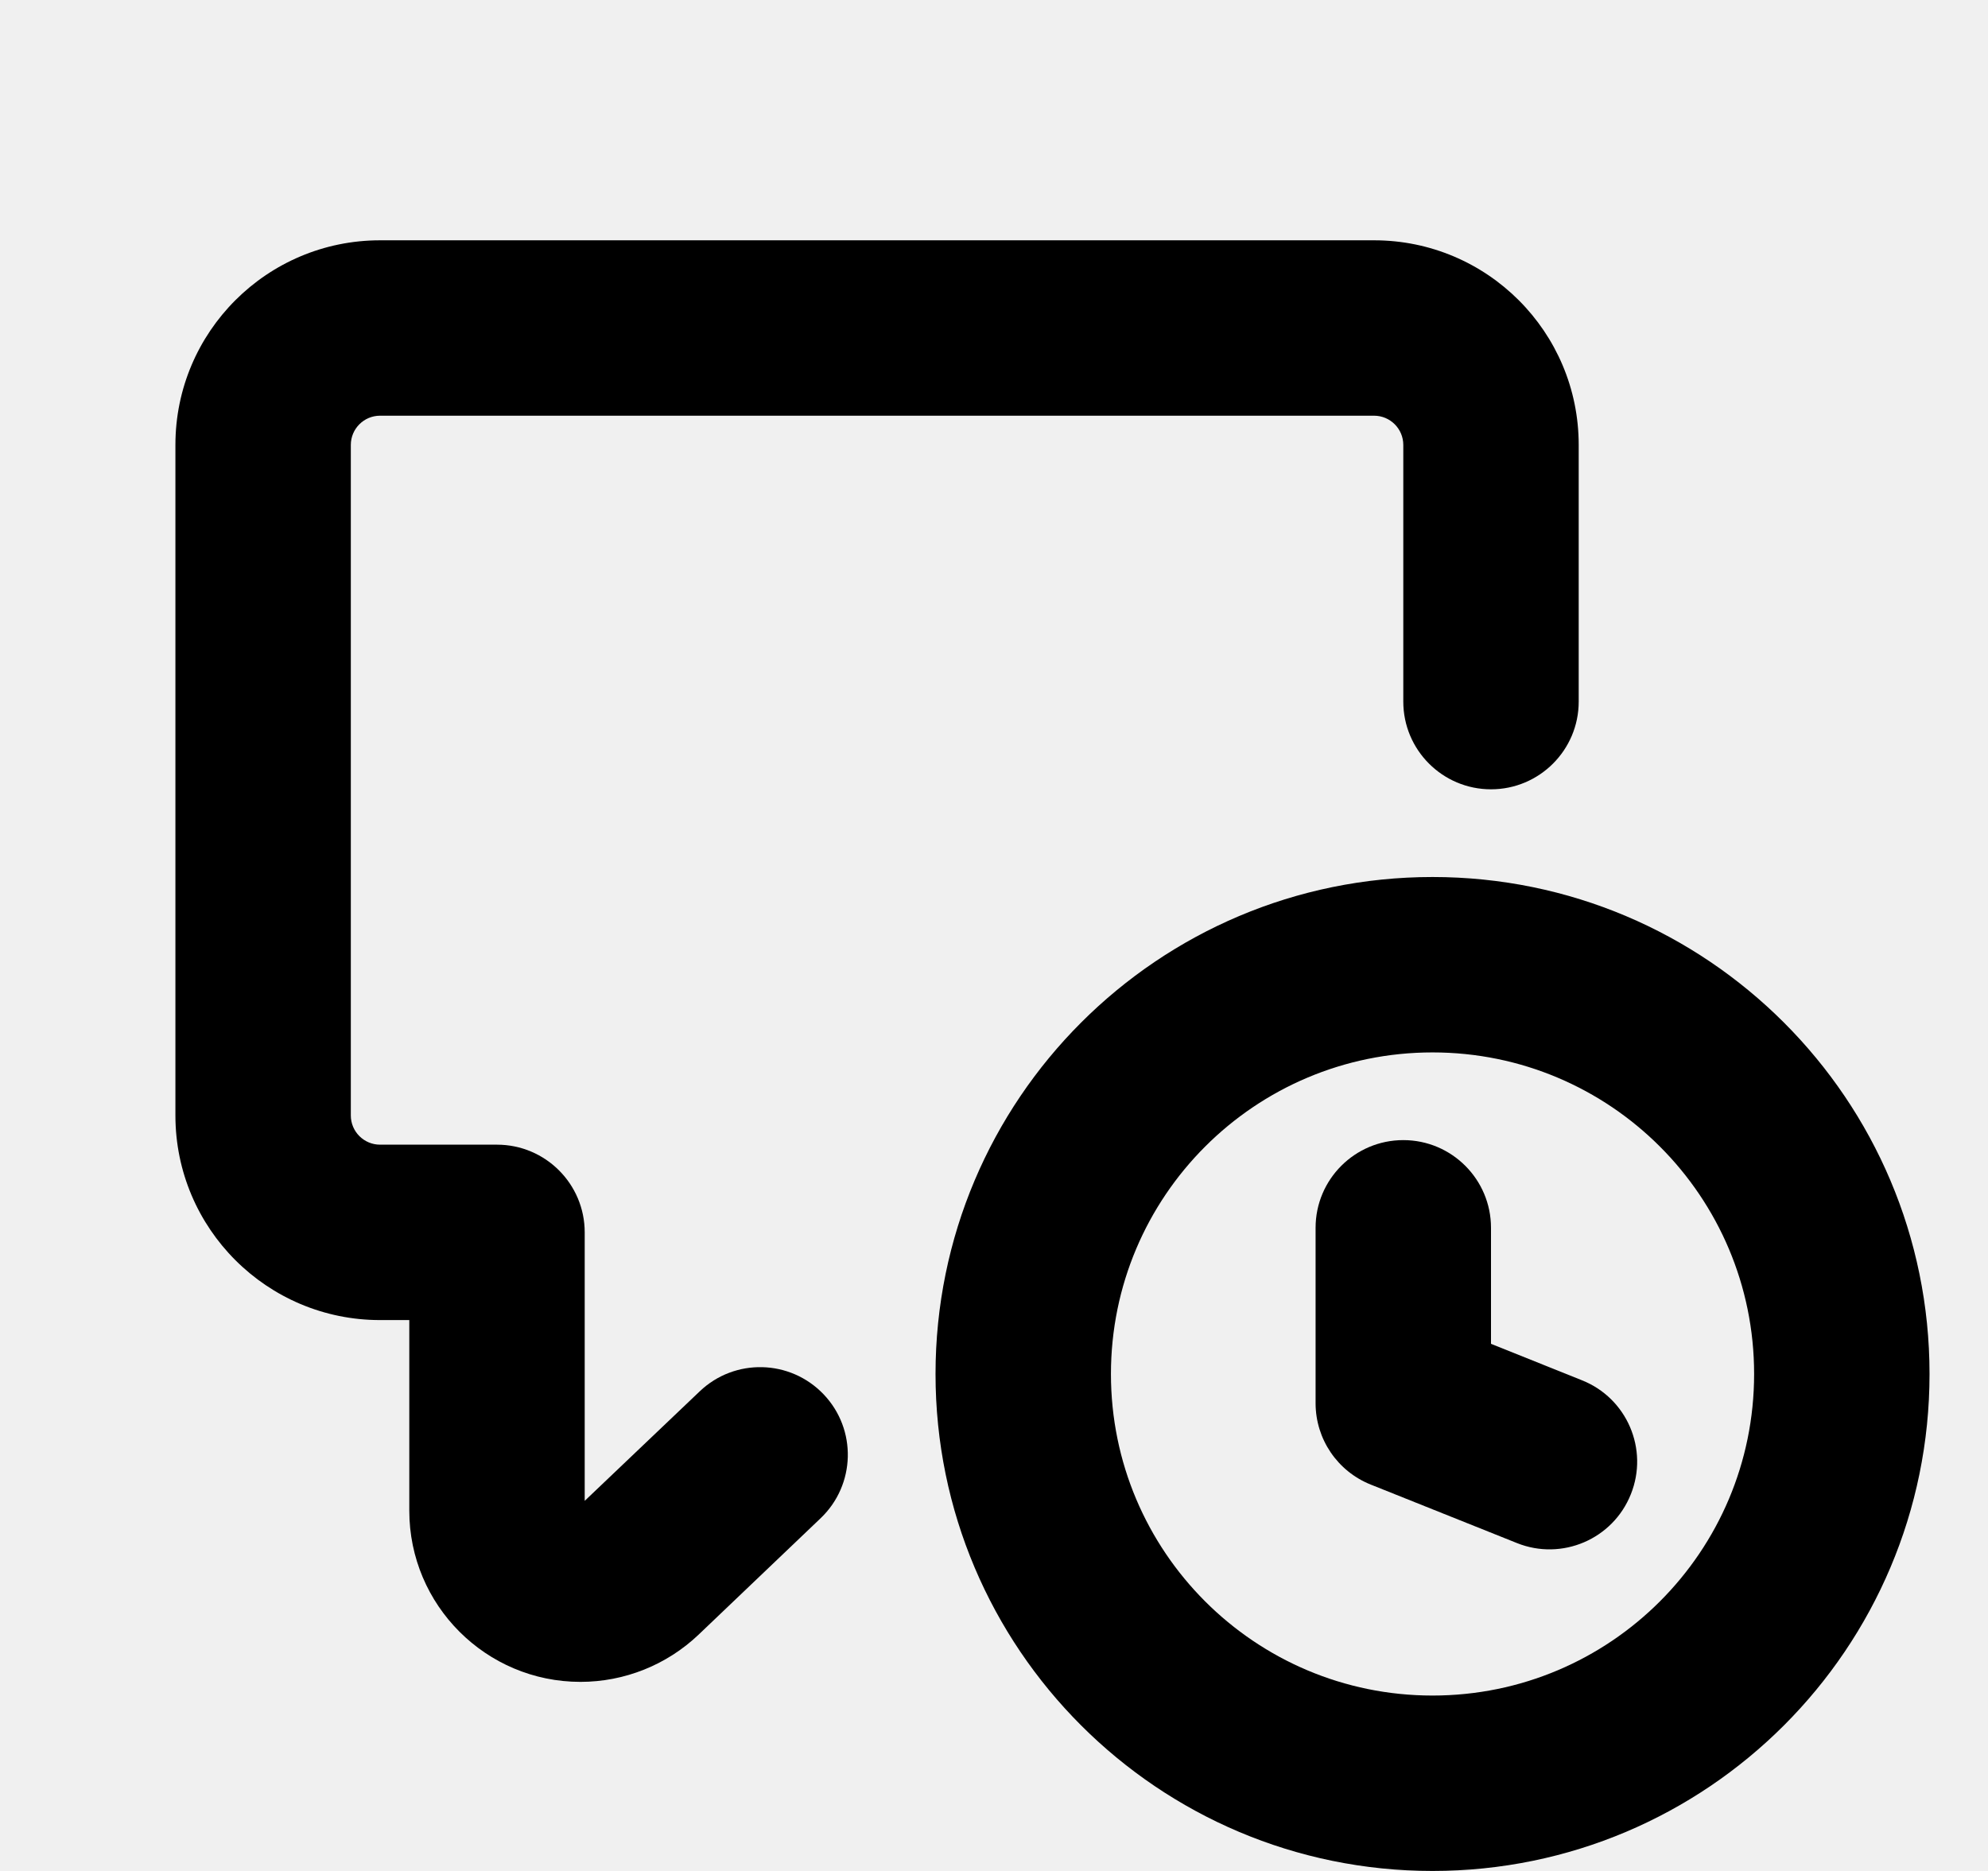
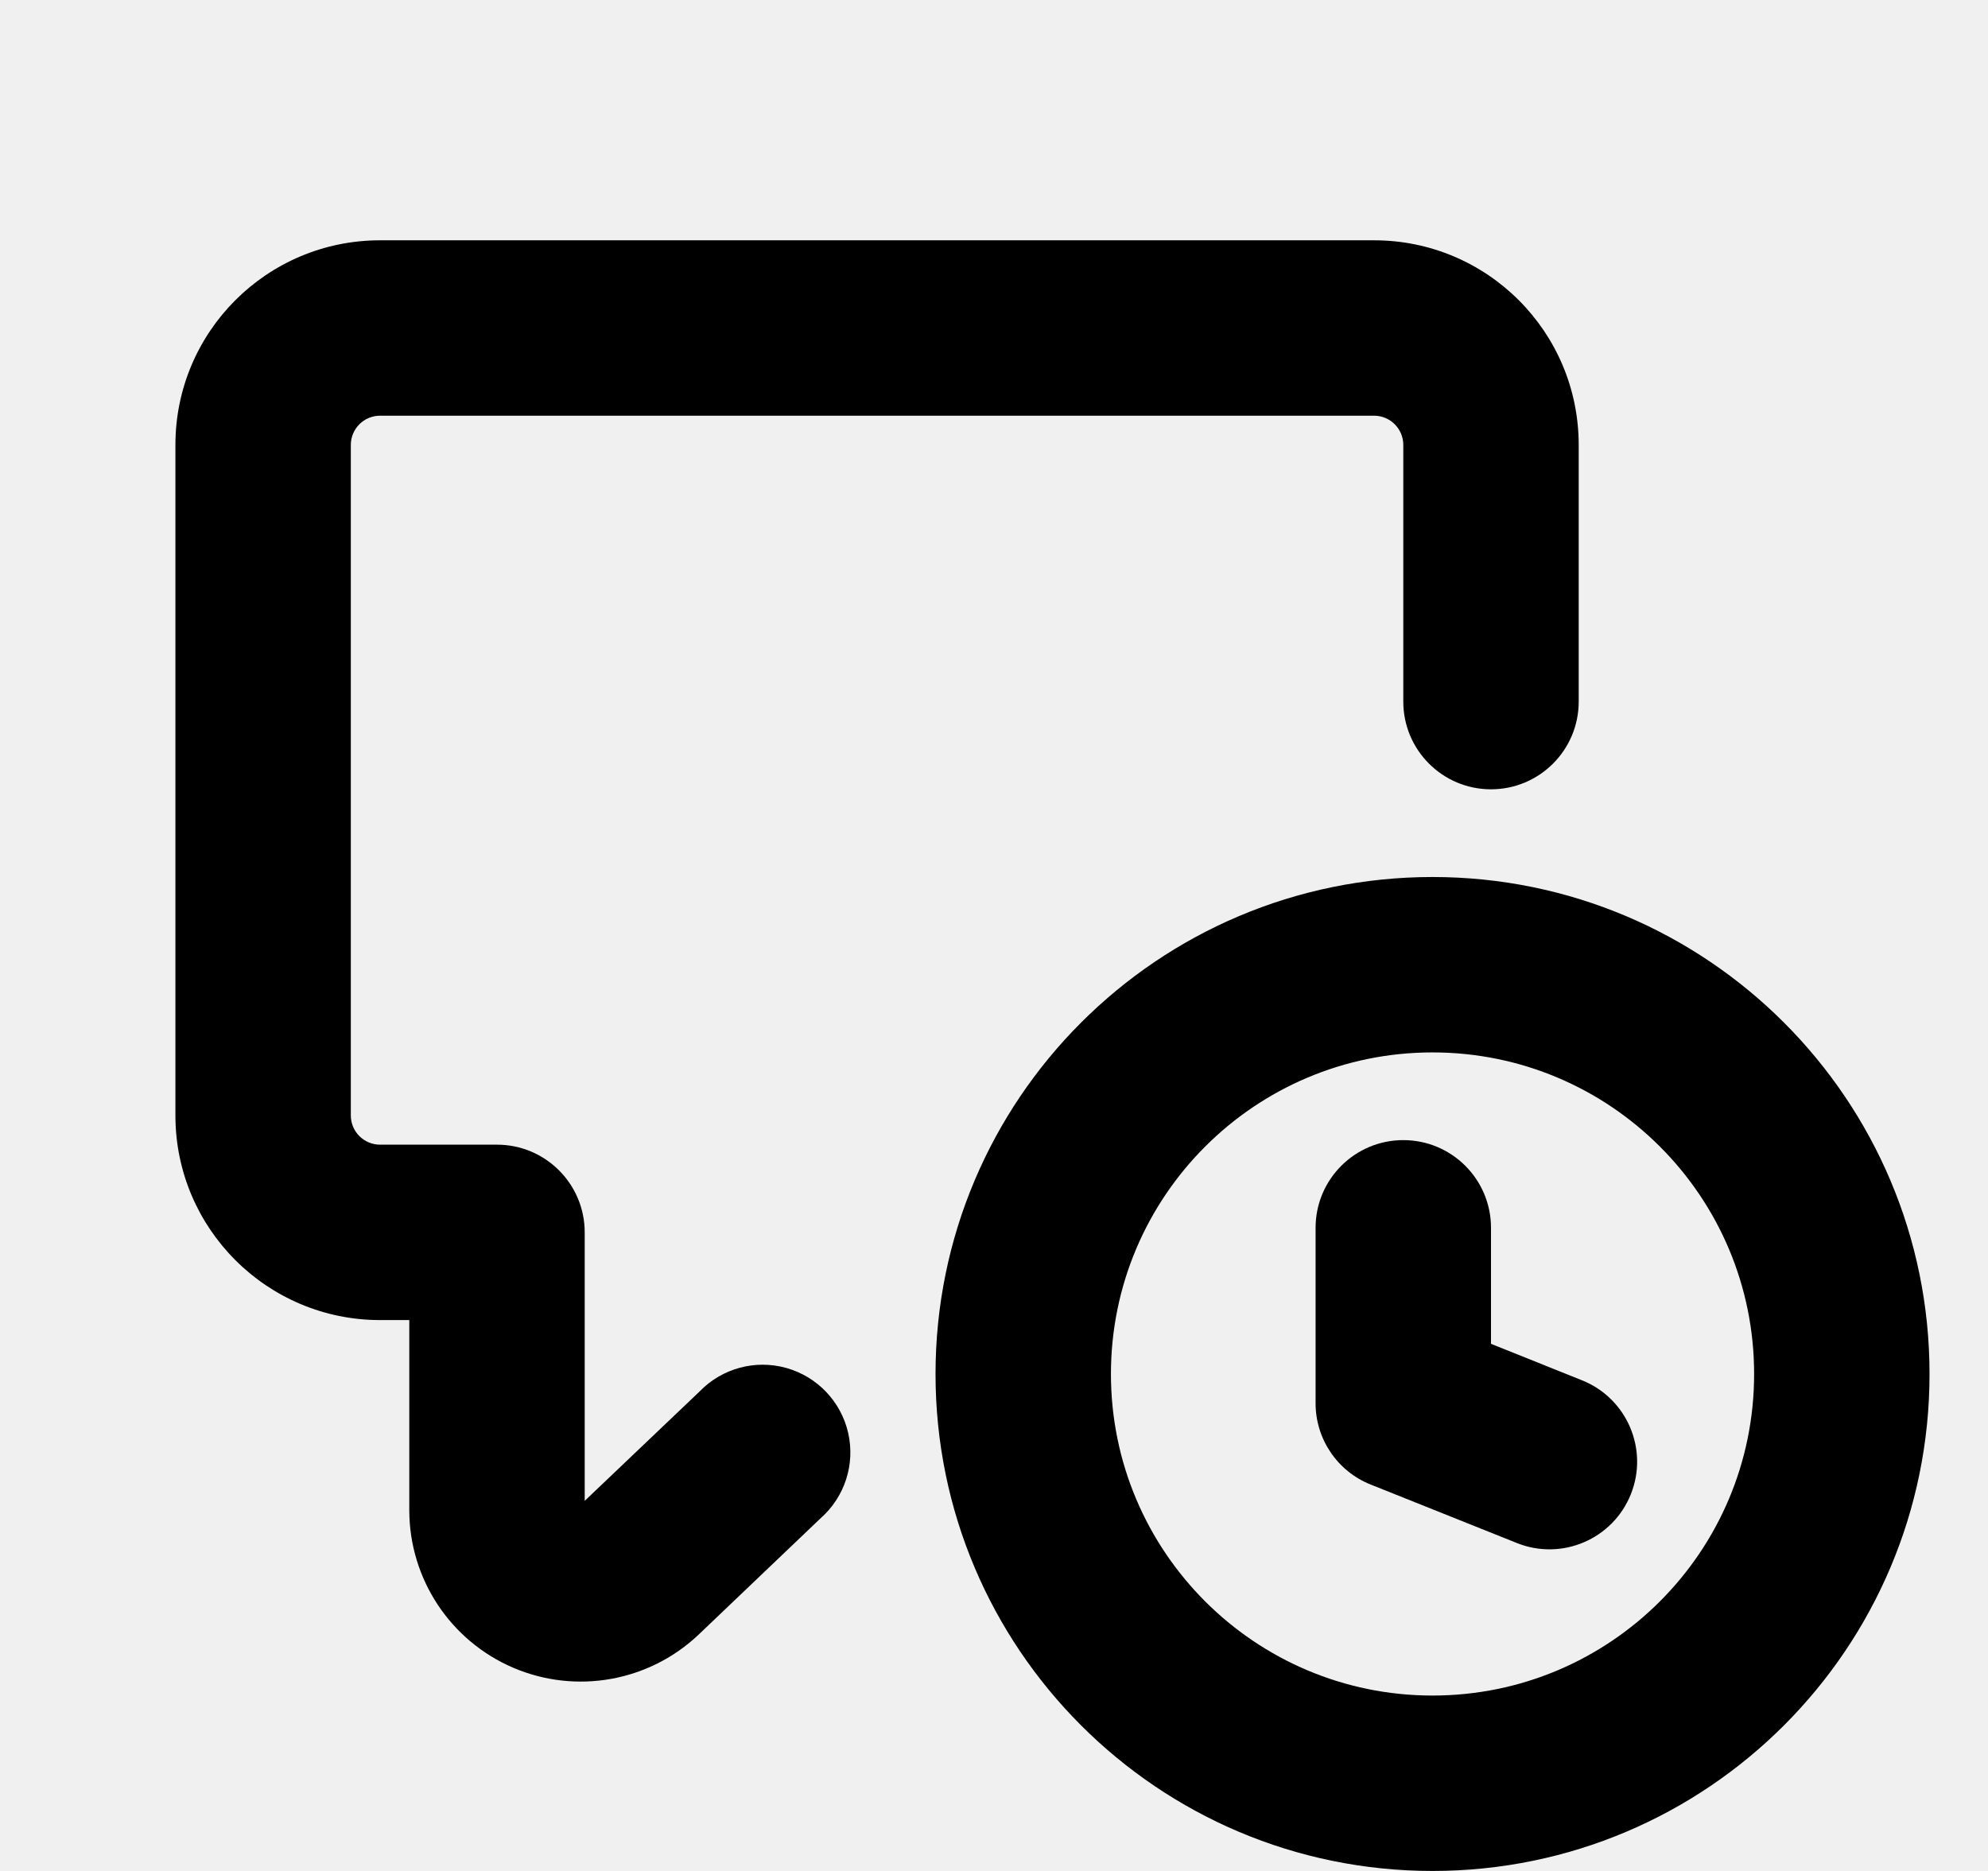
- <svg xmlns="http://www.w3.org/2000/svg" width="17" height="16" viewBox="0 0 17 16" fill="none">
-   <g clip-path="url(#clip0_8896_112330)">
-     <path fill-rule="evenodd" clip-rule="evenodd" d="M3.25 3.555C3.112 3.555 3 3.667 3 3.805V9.539C3 9.677 3.112 9.789 3.25 9.789H4.25C4.664 9.789 5 10.125 5 10.539V12.835L5.983 11.899C6.282 11.613 6.757 11.624 7.043 11.924C7.329 12.224 7.317 12.698 7.017 12.984L5.974 13.979C5.702 14.238 5.34 14.383 4.964 14.383C4.156 14.383 3.5 13.727 3.5 12.919V11.289H3.25C2.284 11.289 1.5 10.506 1.5 9.539V3.805C1.5 2.838 2.284 2.055 3.25 2.055H11.75C12.716 2.055 13.5 2.838 13.5 3.805V6C13.5 6.414 13.164 6.75 12.75 6.75C12.336 6.75 12 6.414 12 6V3.805C12 3.667 11.888 3.555 11.75 3.555H3.25Z" fill="black" />
-     <path fill-rule="evenodd" clip-rule="evenodd" d="M12.25 9C10.731 9 9.5 10.231 9.5 11.75C9.5 13.269 10.731 14.5 12.25 14.5C13.769 14.5 15 13.269 15 11.75C15 10.231 13.769 9 12.25 9ZM8 11.75C8 9.403 9.903 7.5 12.25 7.5C14.597 7.5 16.5 9.403 16.5 11.75C16.5 14.097 14.597 16 12.25 16C9.903 16 8 14.097 8 11.75Z" fill="black" />
-     <path fill-rule="evenodd" clip-rule="evenodd" d="M12 9.75C12.414 9.75 12.75 10.086 12.75 10.5V11.492L13.528 11.804C13.913 11.957 14.1 12.394 13.946 12.778C13.793 13.163 13.356 13.35 12.972 13.196L11.722 12.696C11.437 12.582 11.25 12.307 11.25 12V10.5C11.25 10.086 11.586 9.75 12 9.75Z" fill="black" />
-   </g>
-   <defs>
-     <clipPath id="clip0_8896_112330">
-       <rect width="16" height="16" fill="white" transform="translate(0.5)" />
-     </clipPath>
-   </defs>
+ <svg xmlns="http://www.w3.org/2000/svg" width="17" height="16" viewBox="0 0 17 16">
+   <path d="M3.25 3.555a.25.25 0 0 0-.25.25v5.734c0 .138.112.25.25.25h1a.75.75 0 0 1 .75.75v2.296l.983-.936a.75.75 0 1 1 1.034 1.085l-1.043.995a1.466 1.466 0 0 1-2.474-1.06v-1.63h-.25a1.75 1.75 0 0 1-1.75-1.75V3.805c0-.967.783-1.75 1.75-1.75h8.5c.967 0 1.75.783 1.75 1.75V6A.75.75 0 0 1 12 6V3.805a.25.25 0 0 0-.25-.25Z" />
+   <path d="M8 11.75a4.25 4.25 0 1 1 8.5 0 4.25 4.25 0 0 1-8.5 0ZM12.25 9a2.75 2.75 0 1 0 0 5.5 2.75 2.75 0 0 0 0-5.5Z" />
+   <path d="M12 9.75a.75.75 0 0 1 .75.75v.992l.778.312a.749.749 0 1 1-.556 1.392l-1.25-.5A.748.748 0 0 1 11.25 12v-1.5a.75.75 0 0 1 .75-.75Z" />
</svg>
